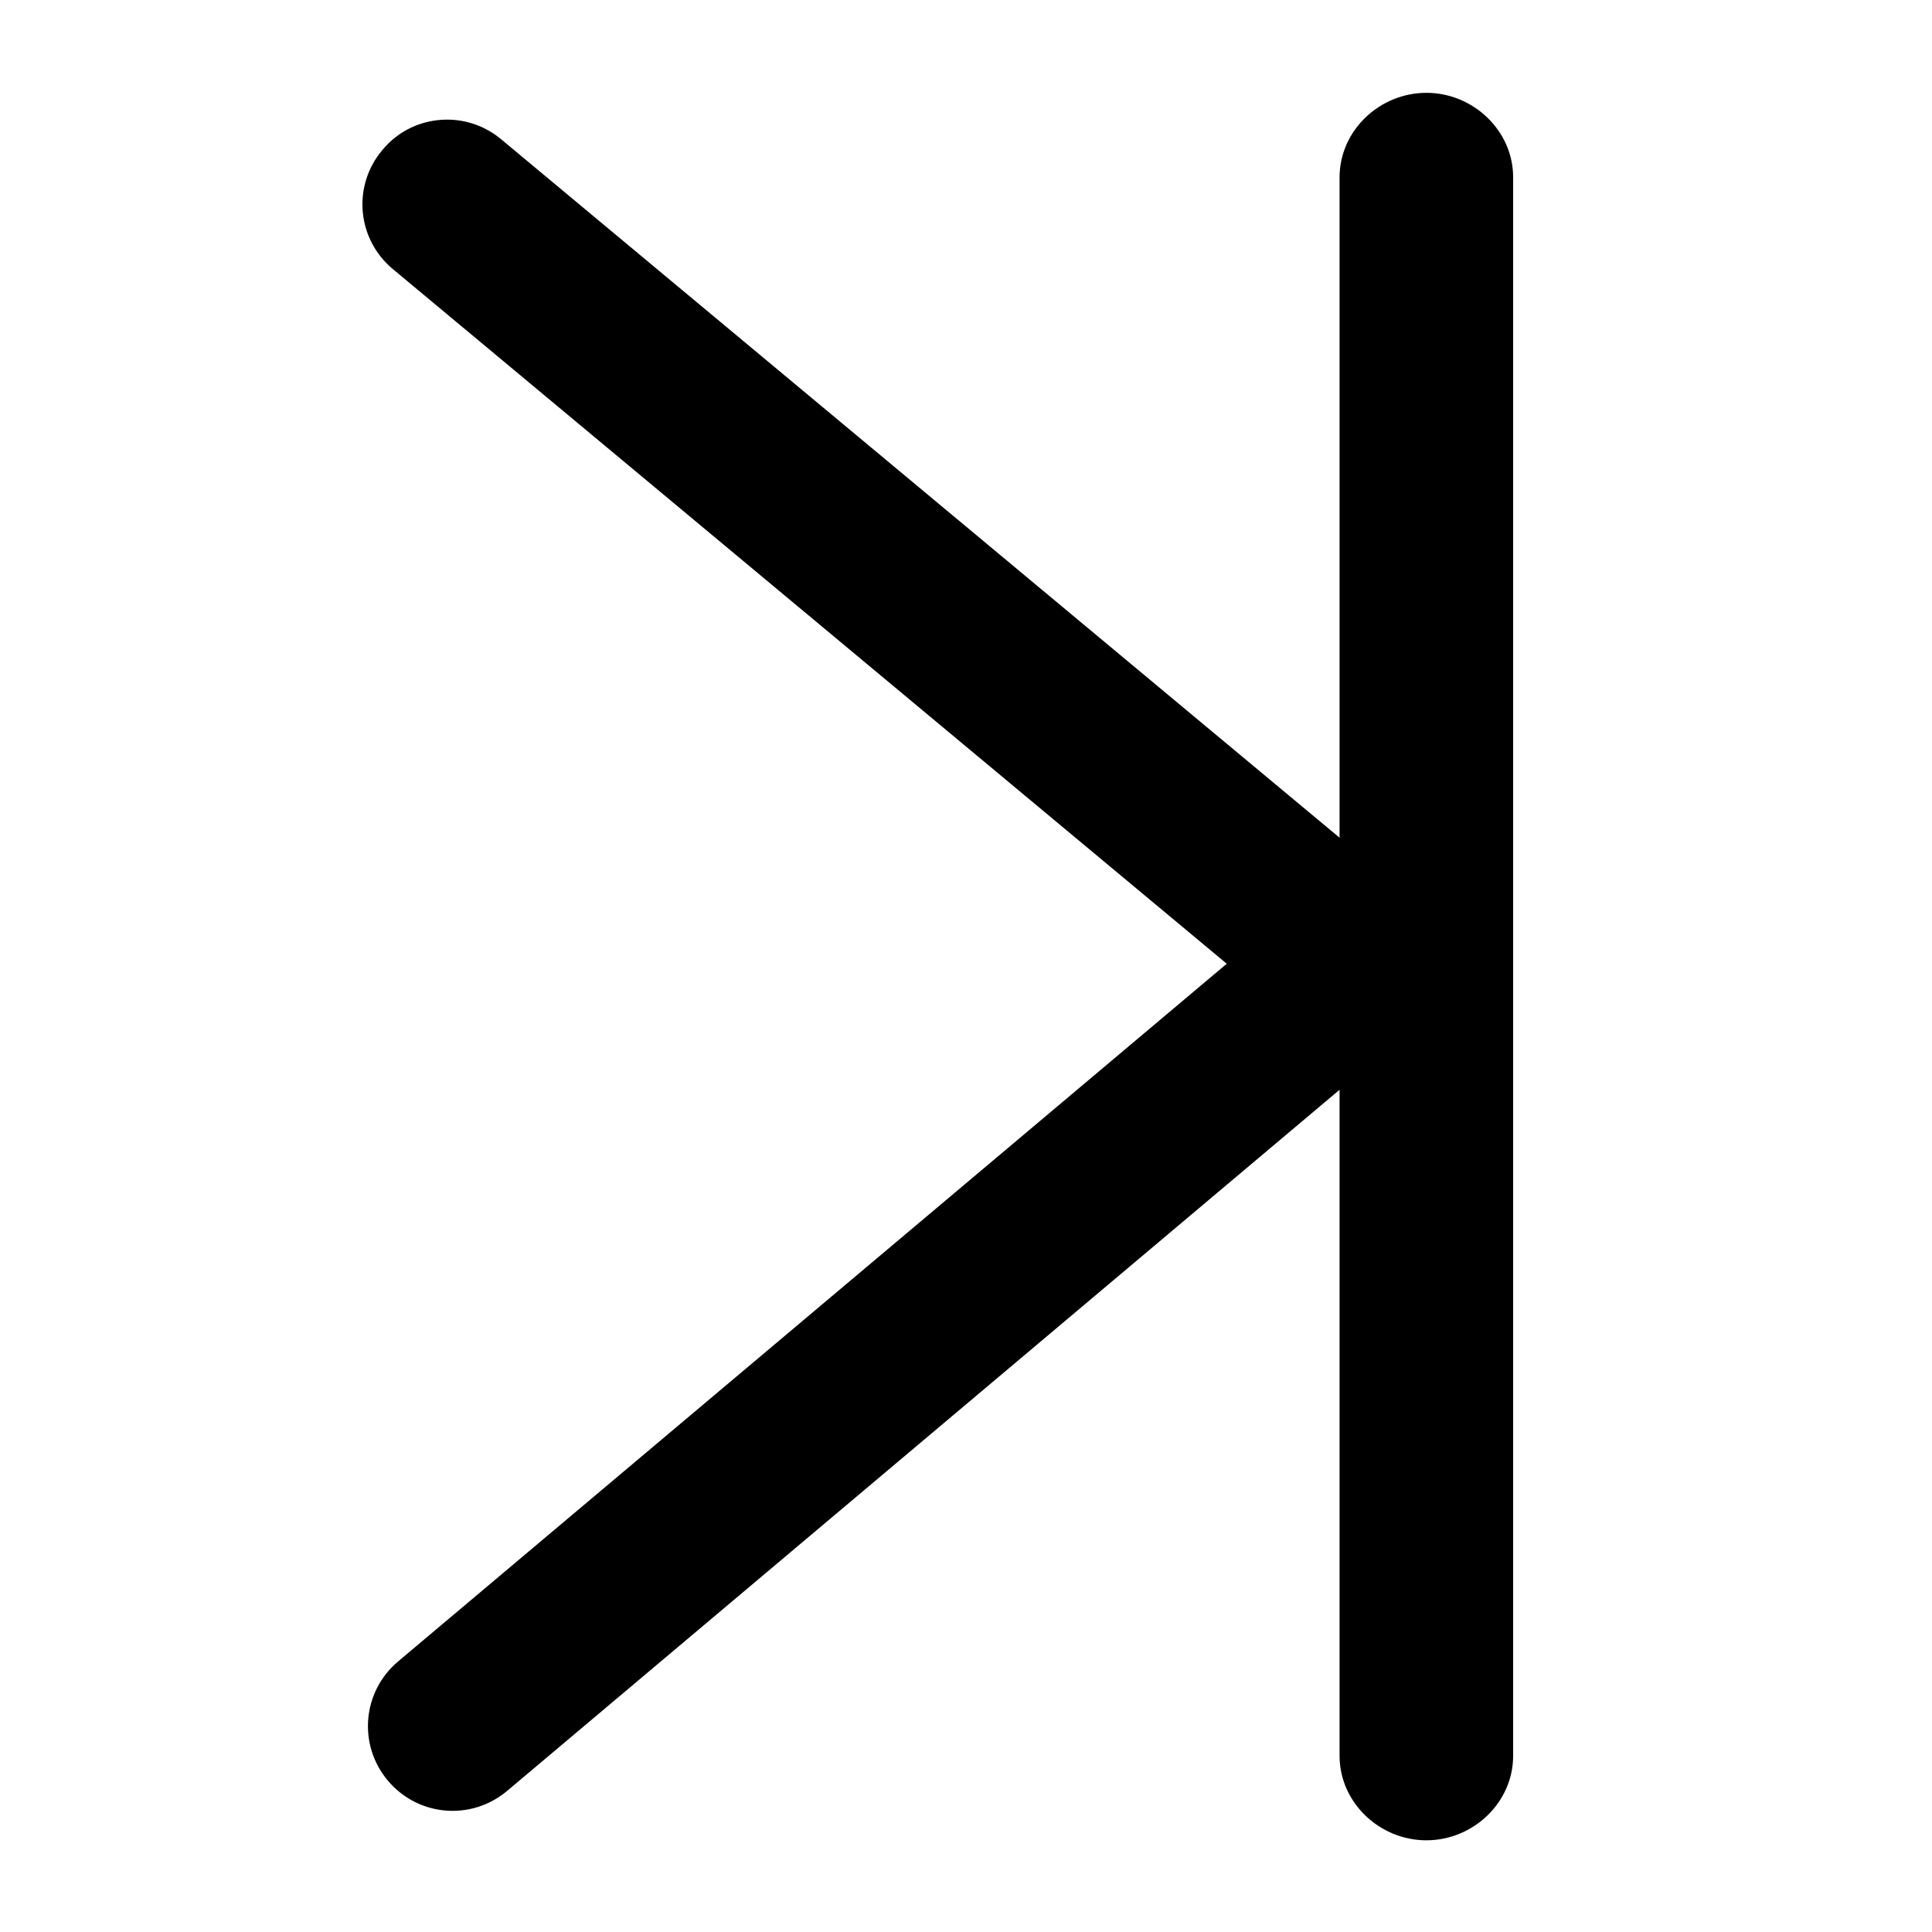
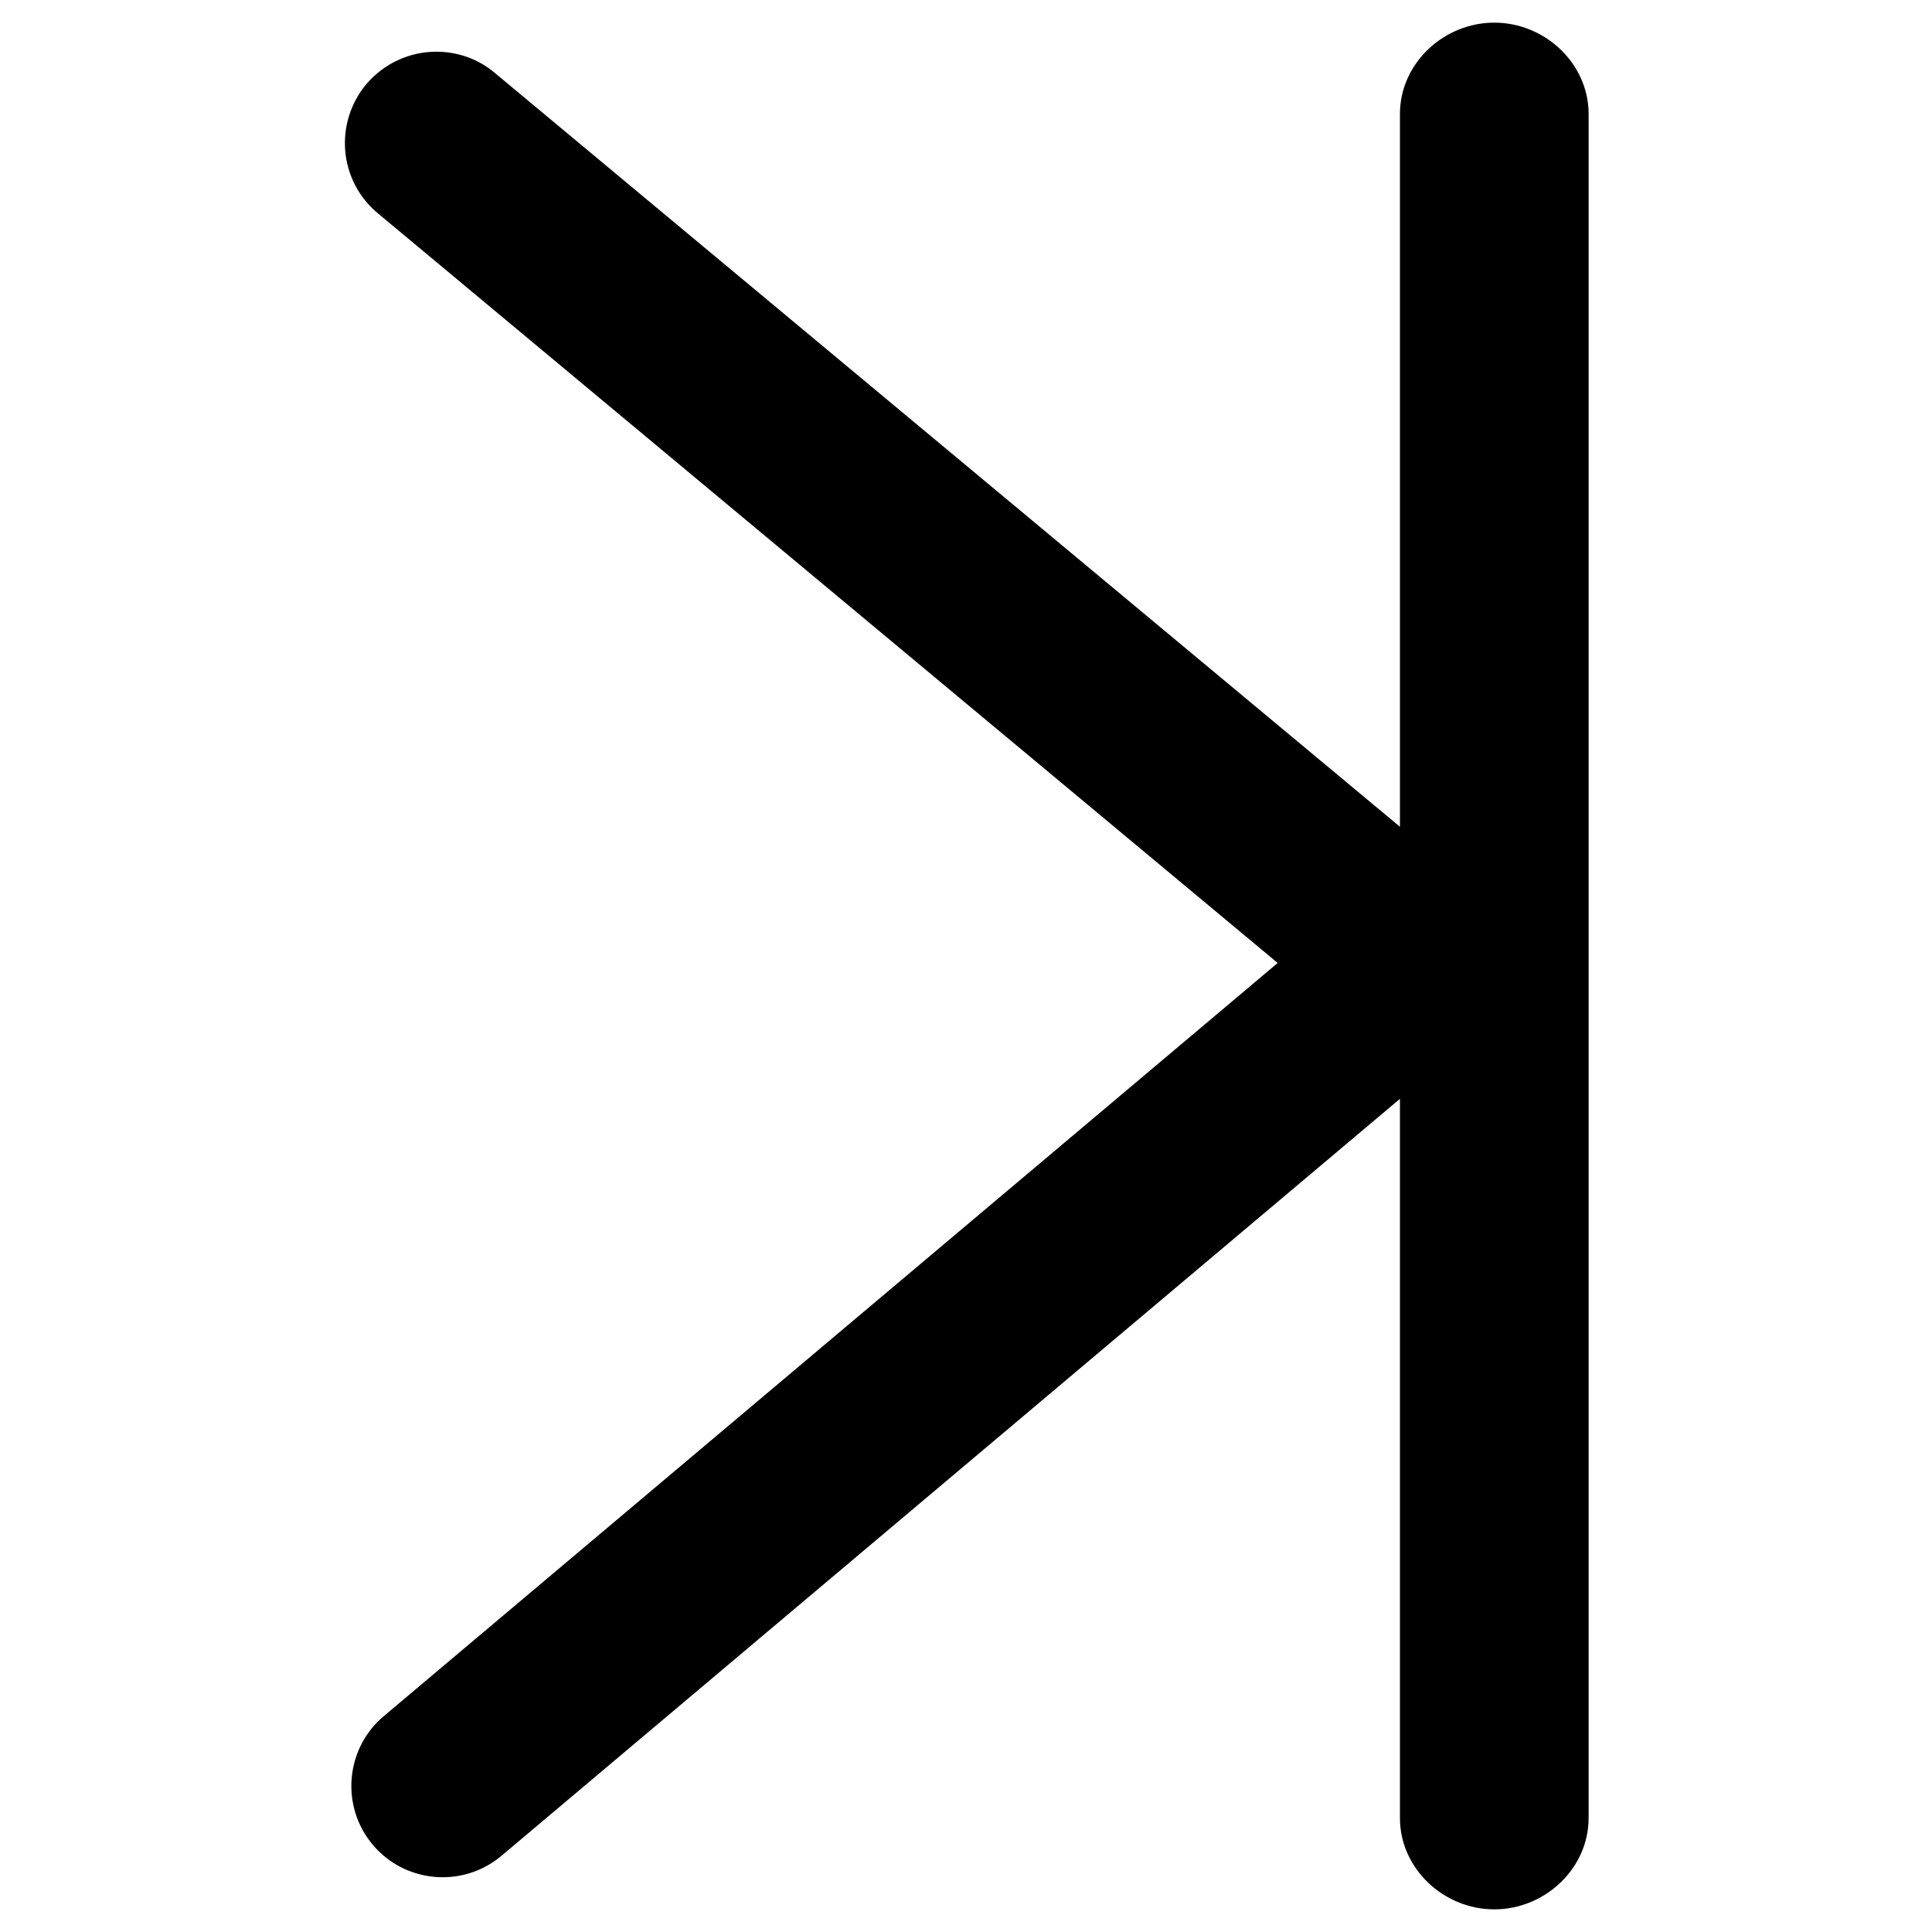
<svg xmlns="http://www.w3.org/2000/svg" version="1.1" id="Layer_1" x="0px" y="0px" viewBox="0 0 512 512" enable-background="new 0 0 512 512" xml:space="preserve">
-   <path d="M104.1,71.3l221,184.1L105.5,440.3c-9.5,8-10.7,22.1-2.7,31.6c8,9.5,22.1,10.7,31.6,2.7L355,288.8v22.5v154  c0,12.4,10.6,22.4,23,22.4s23-10,23-22.4V47c0-12.4-10.6-22.4-23-22.4s-23,10-23,22.4v148.4V222L132.8,36.9  c-4.2-3.5-9.3-5.2-14.3-5.2c-6.4,0-12.8,2.7-17.2,8.1C93.3,49.3,94.6,63.4,104.1,71.3z" />
+   <path d="M100.1,56.5l238.5,198.7L101.7,454.8c-10.2,8.6-11.5,23.9-2.9,34.1c8.6,10.2,23.9,11.5,34.1,2.9L371,291.2v24.3v166.3  c0,13.4,11.6,24.2,25,24.2s25-10.8,25-24.2V30.2C421,16.8,409.4,6,396,6s-25,10.8-25,24.2v160.2v28.7L131.1,19.3  c-4.5-3.8-10-5.6-15.5-5.6c-6.9,0-13.8,3-18.6,8.7C88.5,32.7,89.8,47.9,100.1,56.5z" />
</svg>
